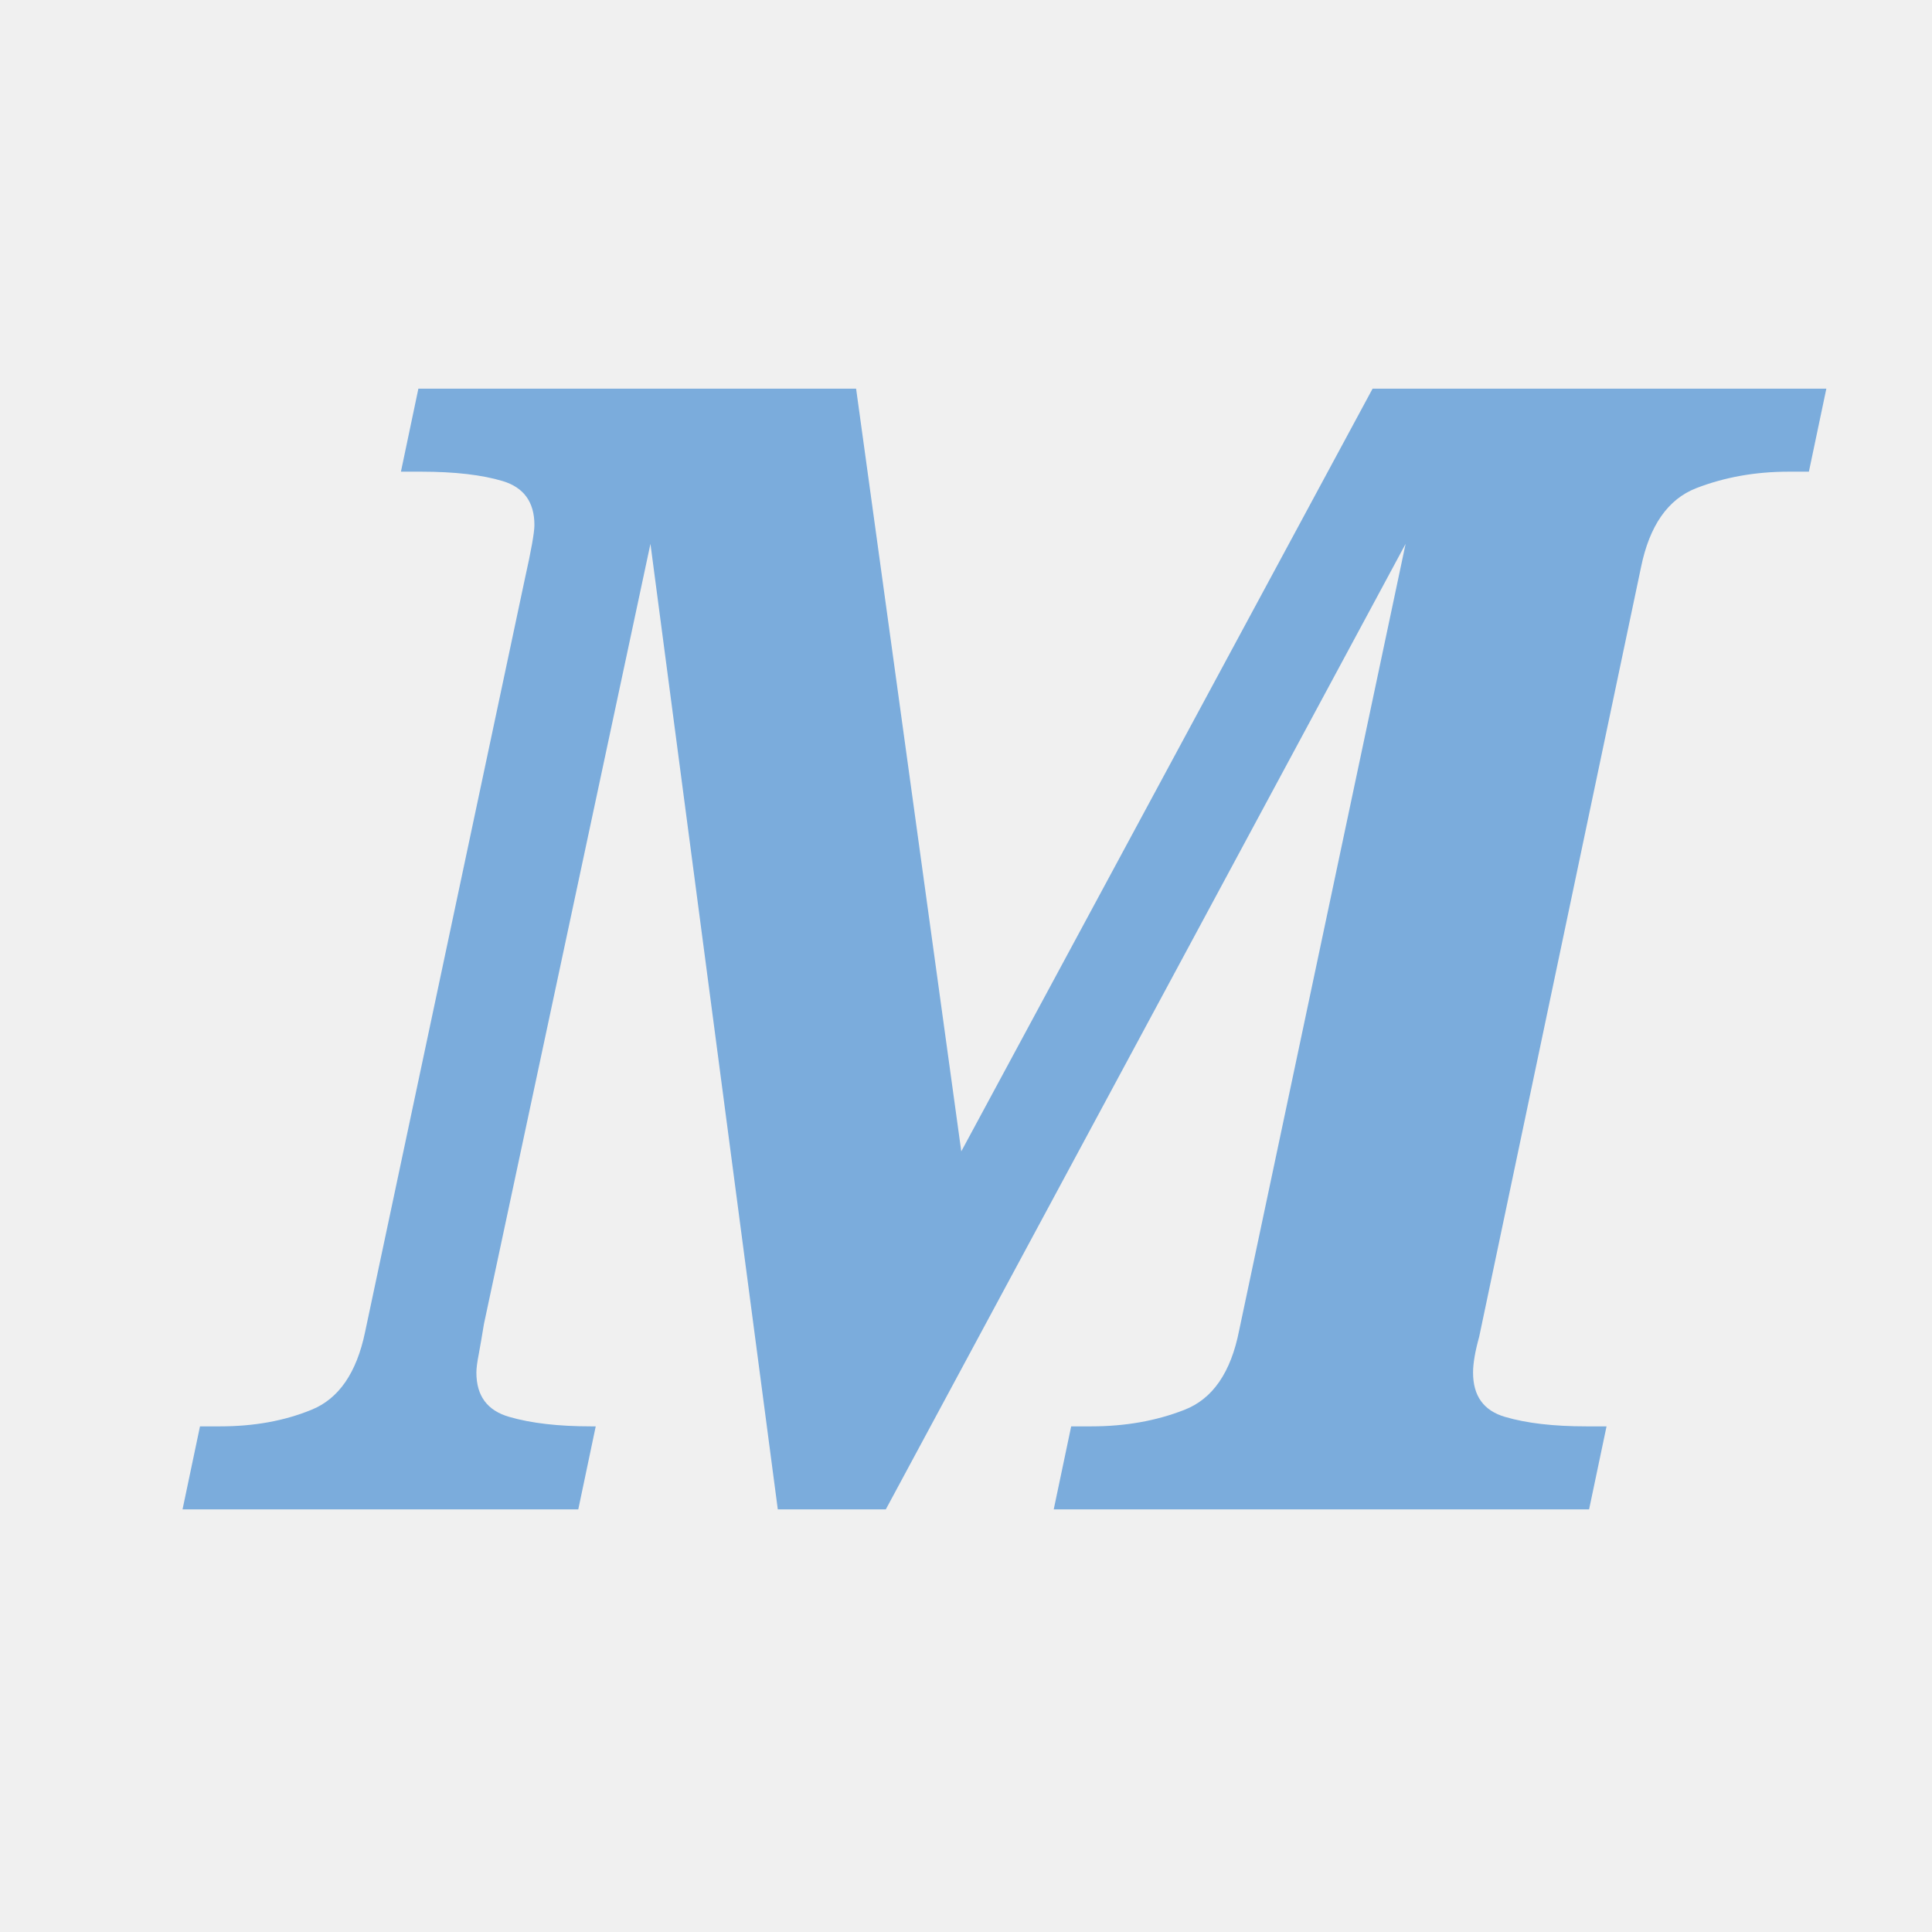
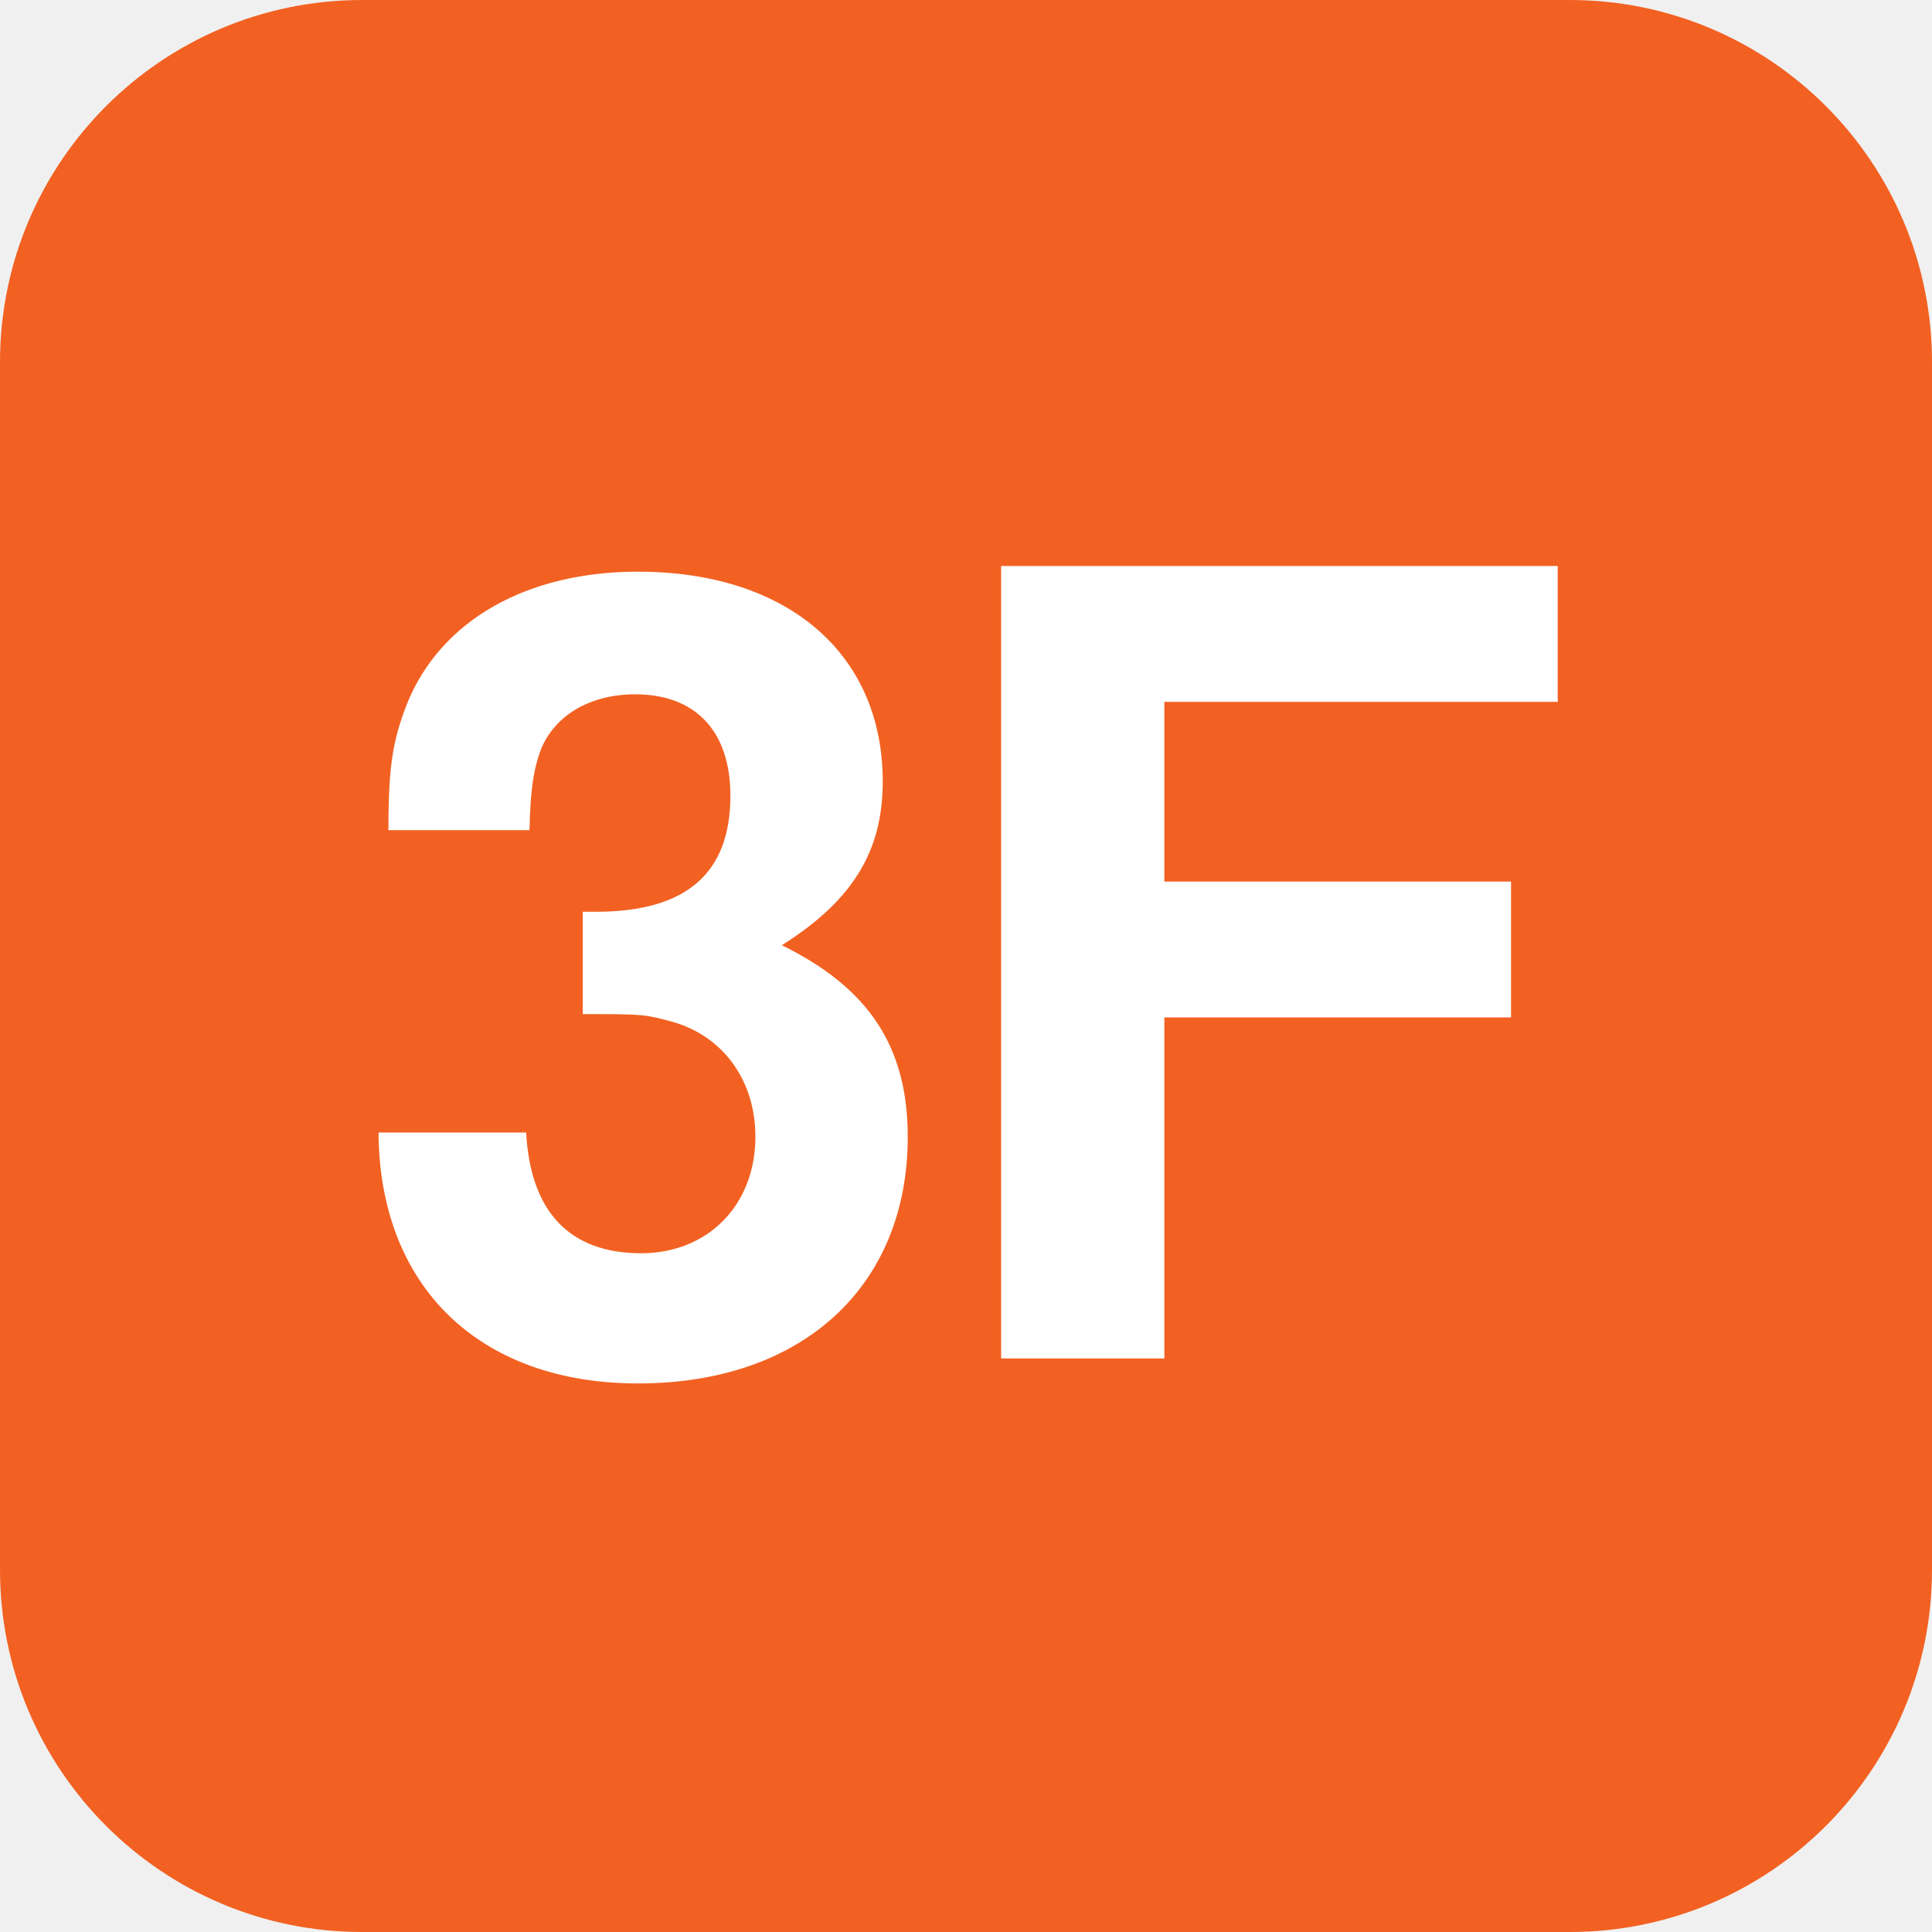
<svg xmlns="http://www.w3.org/2000/svg" viewBox="0 0 64 64">
-   <text x="32" y="50" font-family="Georgia, 'Playfair Display', serif" font-size="52" font-weight="700" font-style="italic" fill="#7BACDC" text-anchor="middle">M</text>
+   <rect width="64" height="64" rx="12" fill="#F26122" />
+   <text x="32" y="45" font-family="Helvetica Neue, Helvetica, Arial, sans-serif" font-size="36" font-weight="700" fill="#FFFFFF" text-anchor="middle" letter-spacing="-1">3F</text>
</svg>
